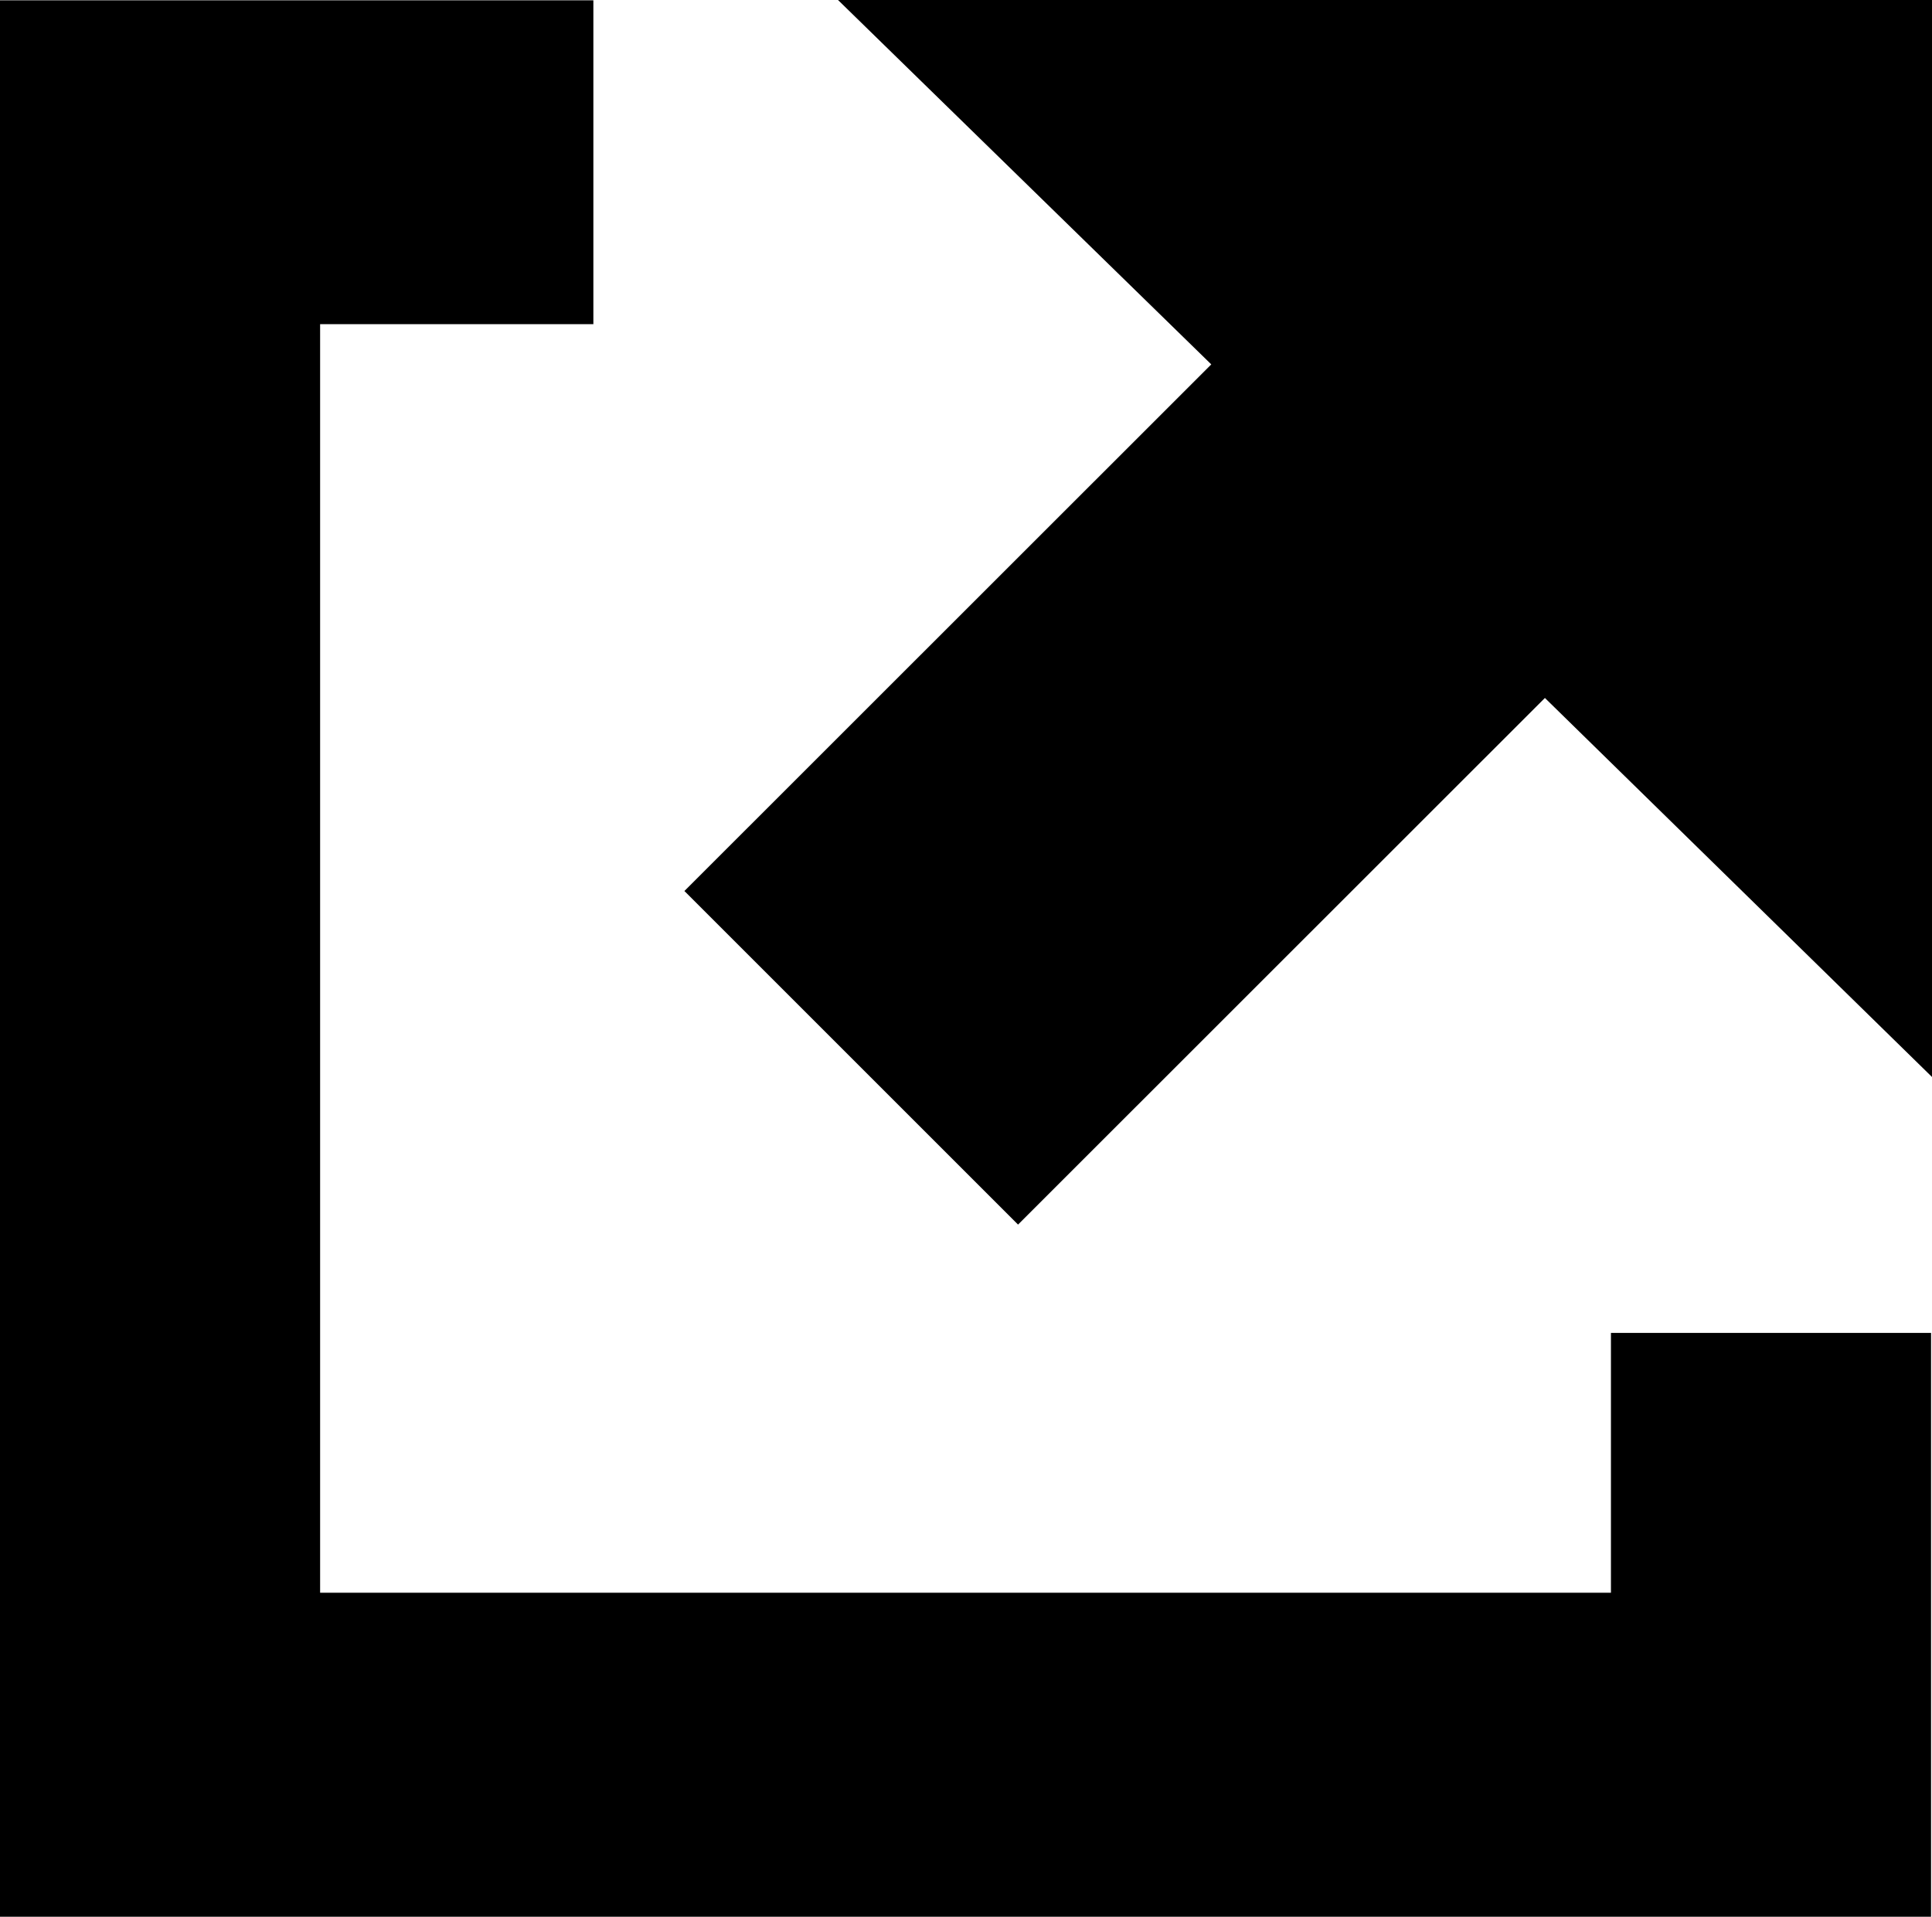
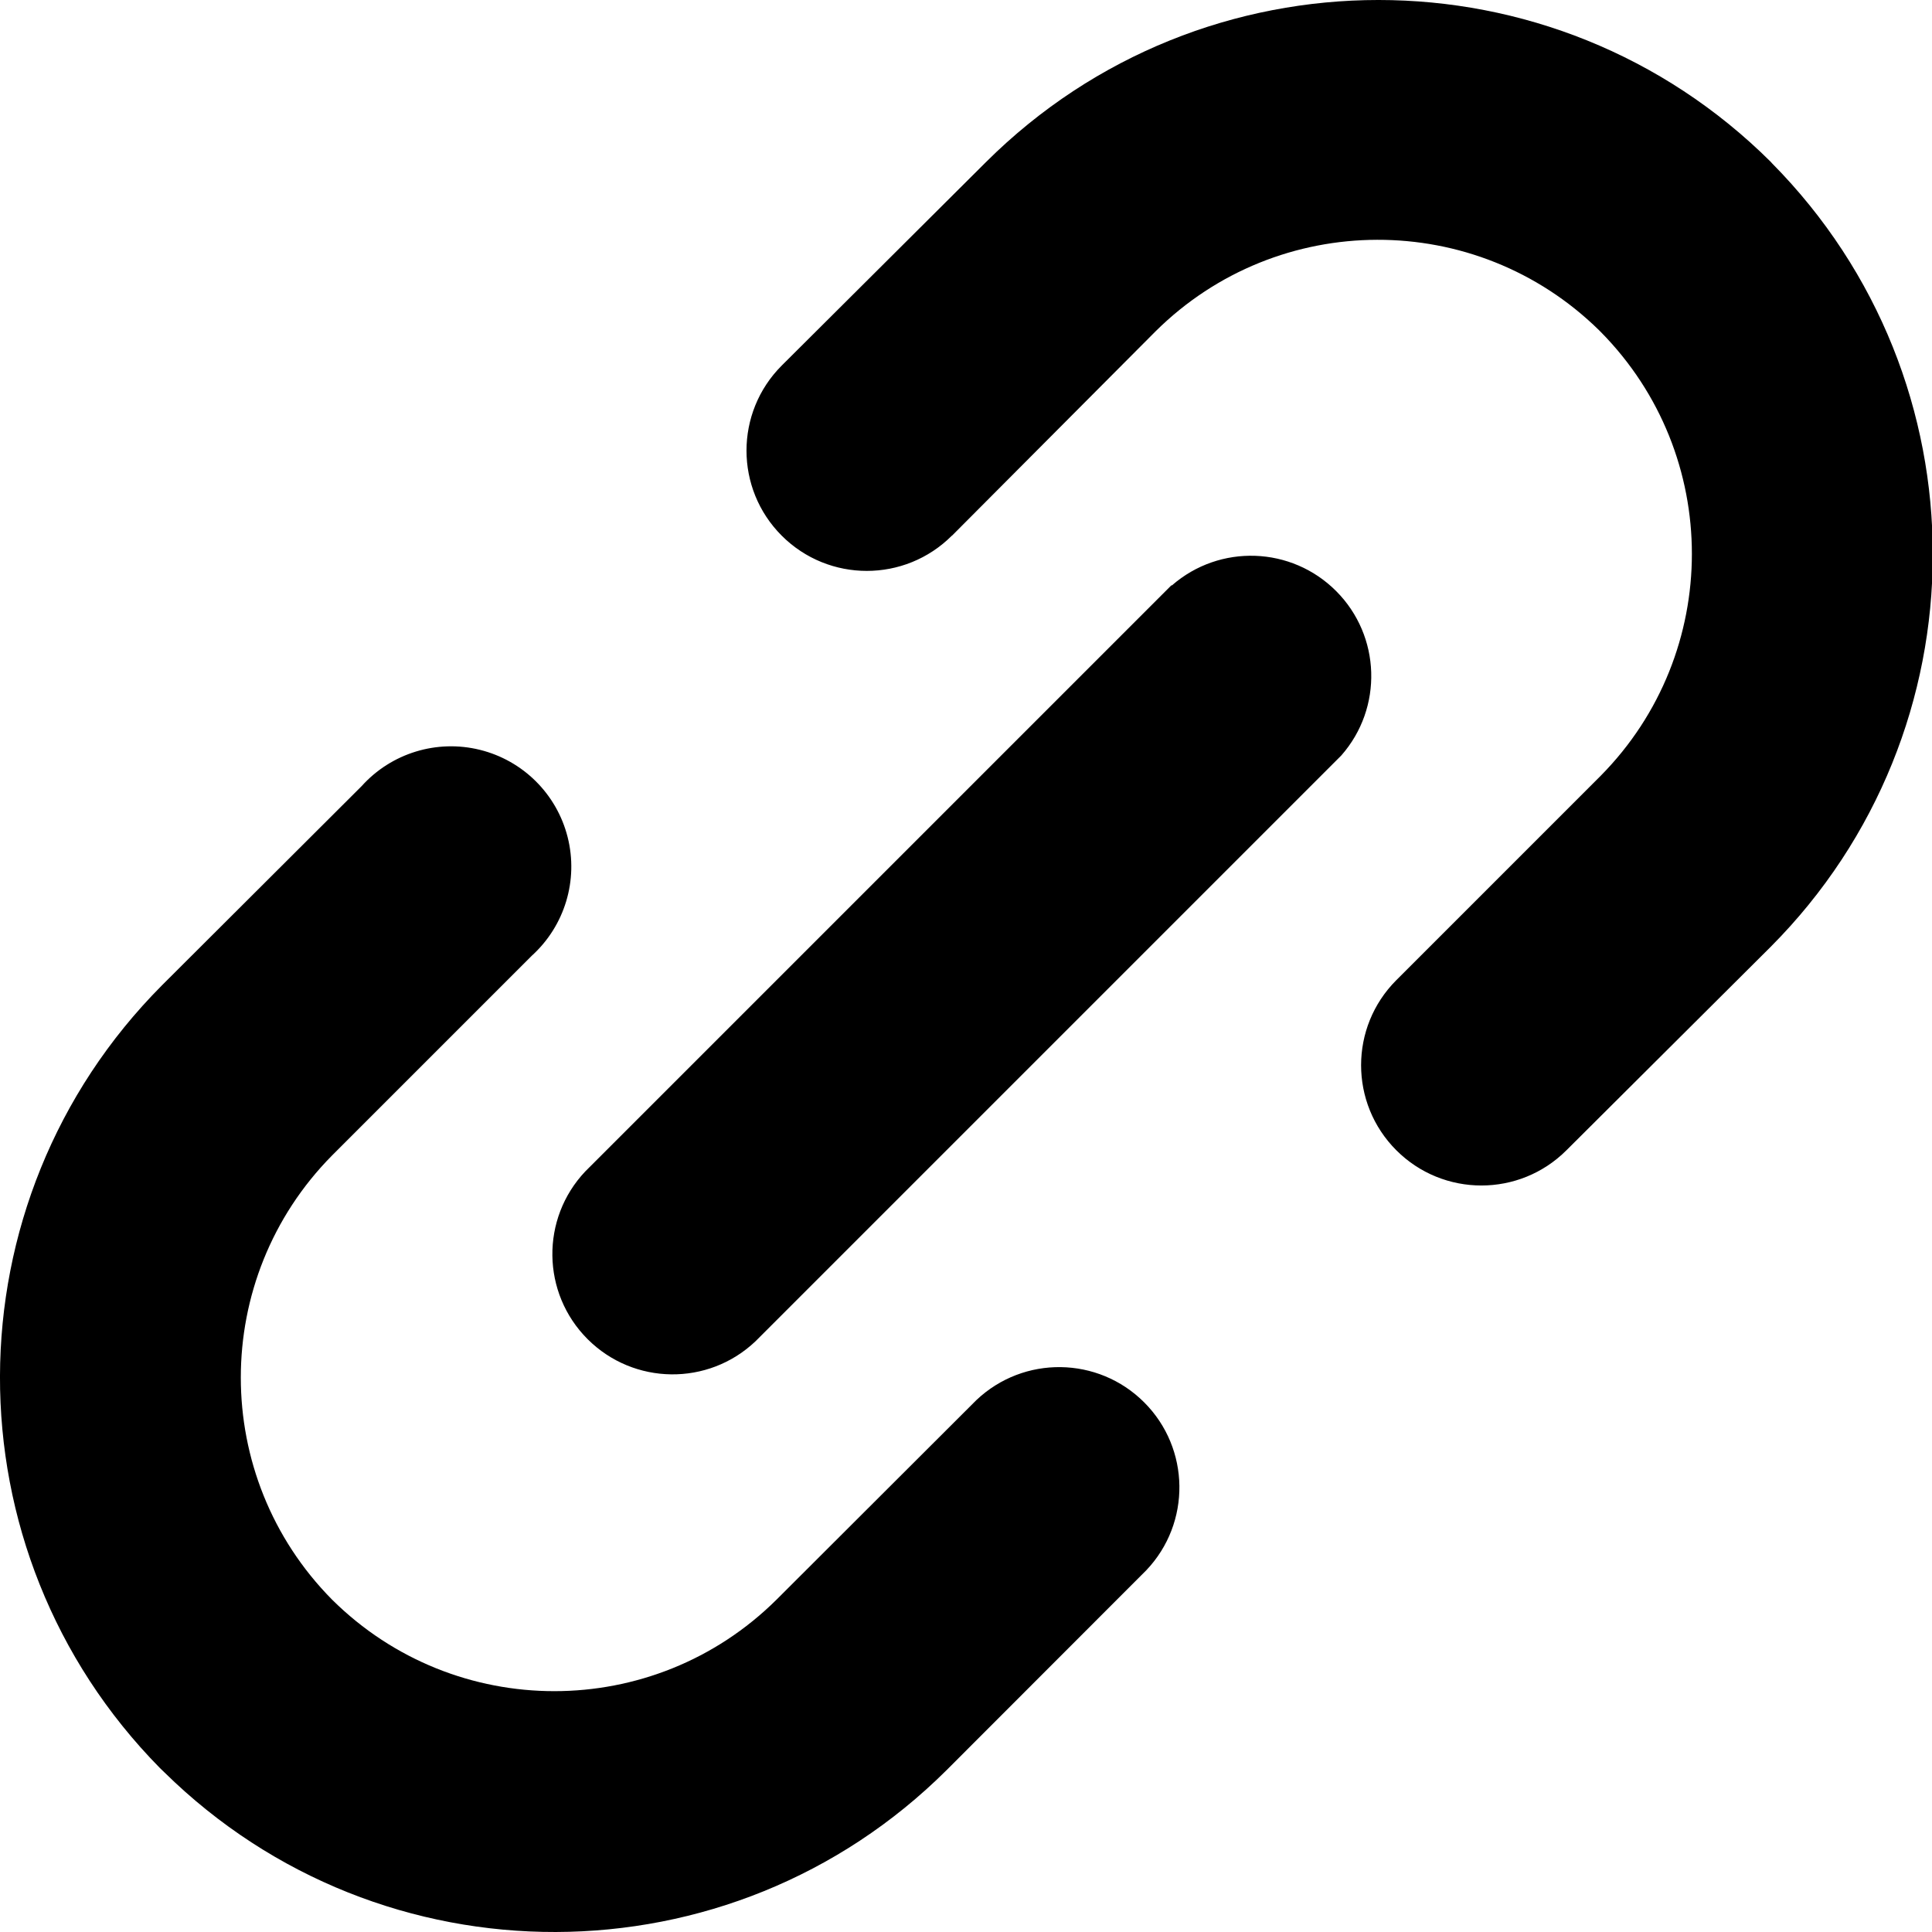
- <svg xmlns="http://www.w3.org/2000/svg" version="1.1" id="Layer_1" x="0px" y="0px" viewBox="0 0 122.88 121.93" style="enable-background:new 0 0 122.88 121.93" xml:space="preserve">
-   <g>
-     <path d="M8.33,0.02h29.41v20.6H20.36v80.7h82.1V84.79h20.36v37.14H0V0.02H8.33L8.33,0.02z M122.88,0H53.3l23.74,23.18l-33.51,33.5 l21.22,21.22L98.26,44.4l24.62,24.11V0L122.88,0z" />
-   </g>
+ <svg xmlns="http://www.w3.org/2000/svg" id="Layer_1" data-name="Layer 1" viewBox="0 0 122.88 122.88">
+   <path d="M60.54,34.07A7.65,7.65,0,0,1,49.72,23.25l13-12.95a35.38,35.38,0,0,1,49.91,0l.07.08a35.37,35.37,0,0,1-.07,49.83l-13,12.95A7.65,7.65,0,0,1,88.81,62.34l13-13a20.08,20.08,0,0,0,0-28.23l-.11-.11a20.08,20.08,0,0,0-28.2.07l-12.95,13Zm14,3.16A7.65,7.65,0,0,1,85.31,48.05L48.05,85.31A7.65,7.65,0,0,1,37.23,74.5L74.5,37.23ZM62.1,89.05A7.65,7.65,0,0,1,72.91,99.87l-12.7,12.71a35.37,35.37,0,0,1-49.76.14l-.28-.27a35.38,35.38,0,0,1,.13-49.78L23,50A7.65,7.65,0,1,1,33.83,60.78L21.12,73.49a20.09,20.09,0,0,0,0,28.25l0,0a20.07,20.07,0,0,0,28.27,0L62.1,89.05Z" />
</svg>
